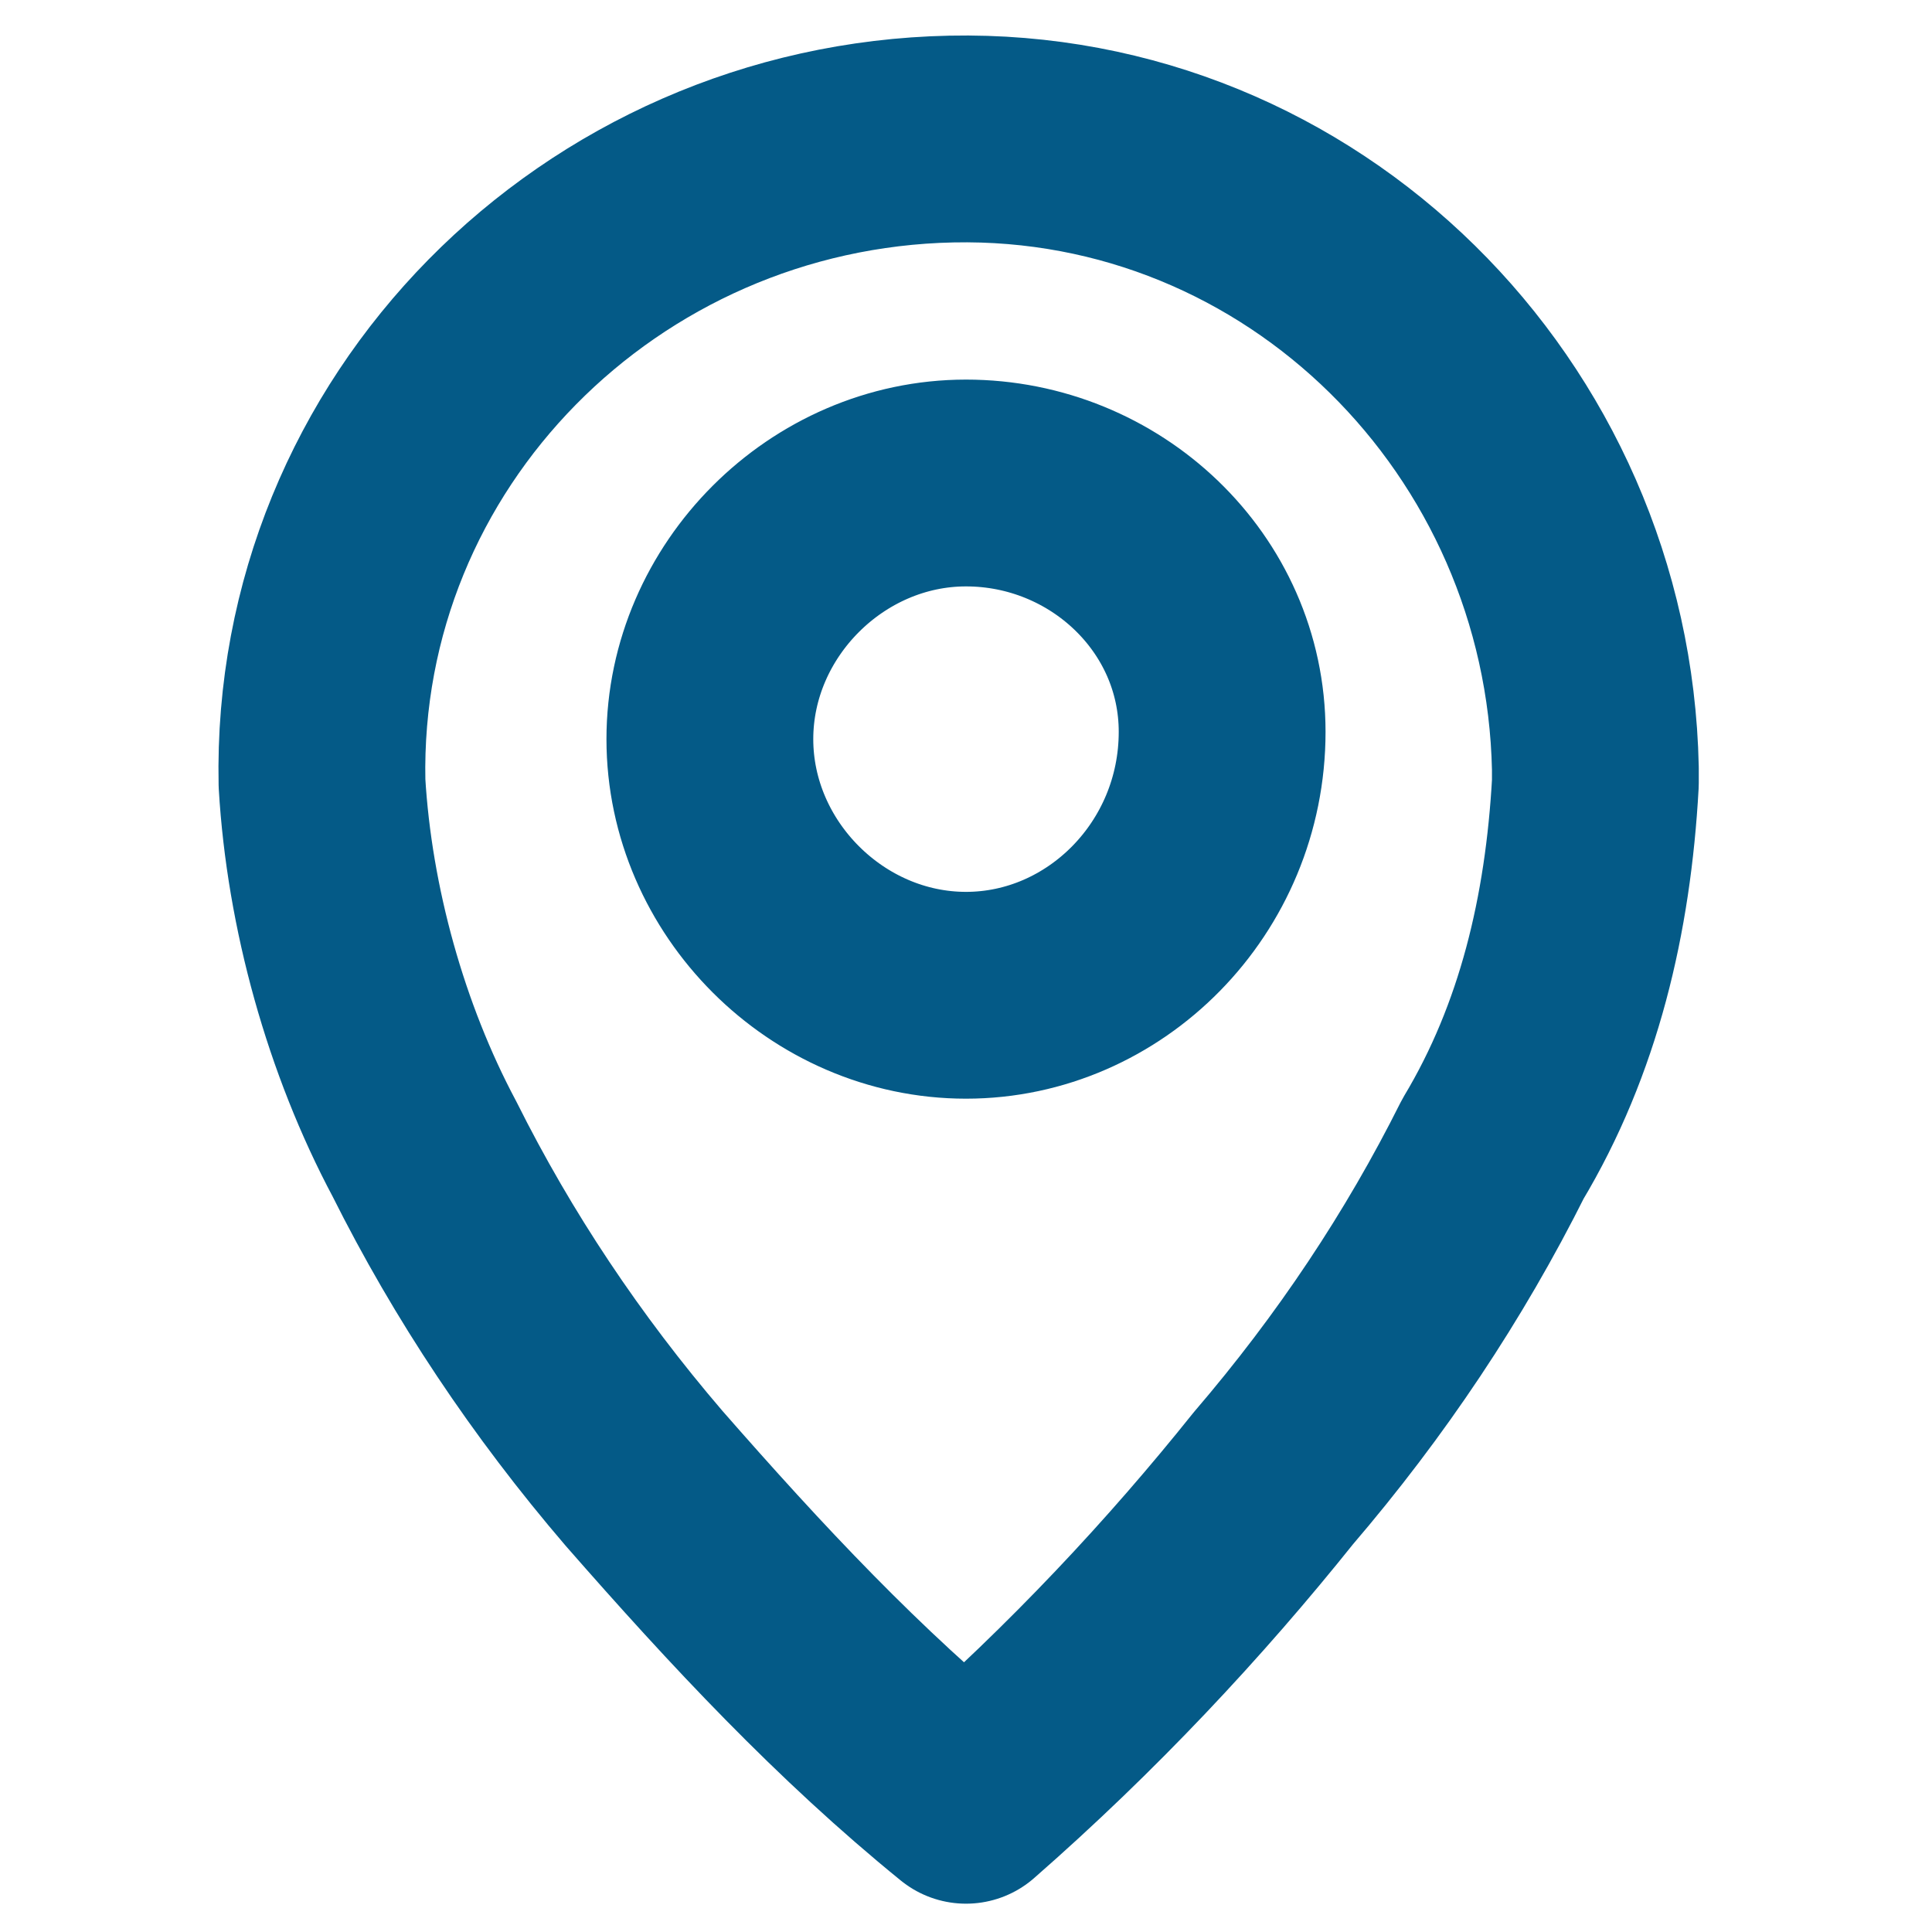
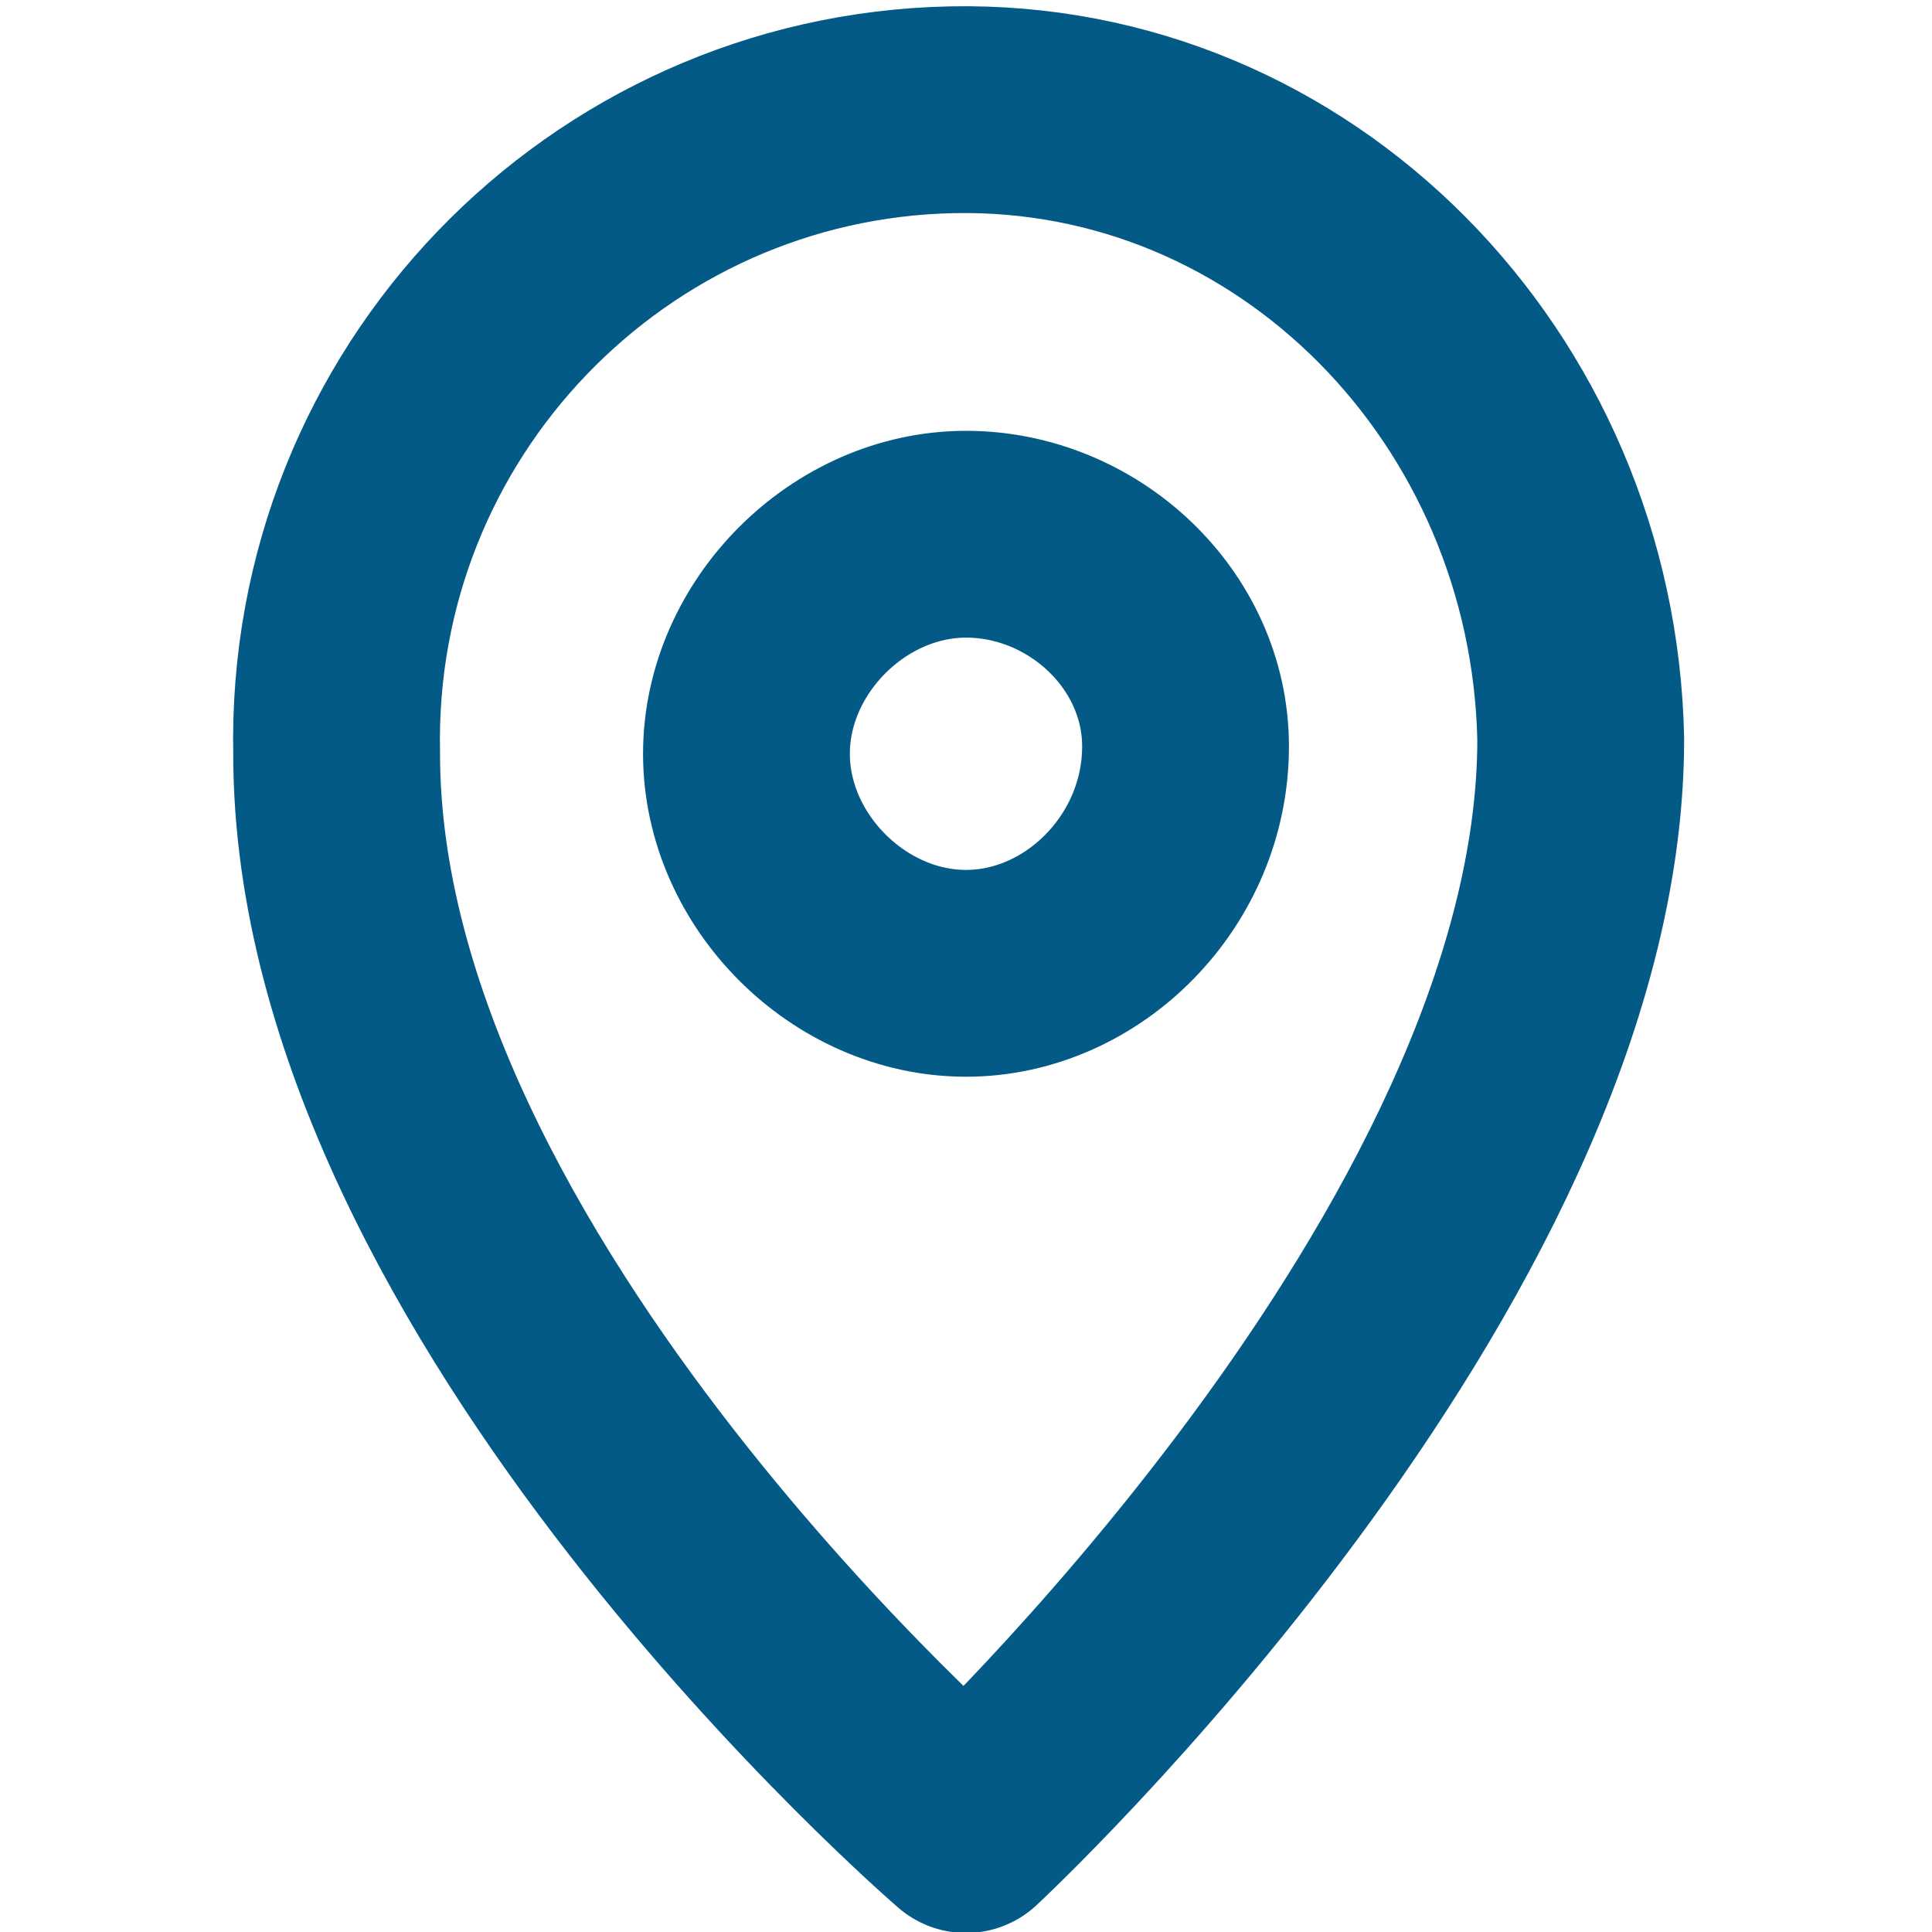
<svg xmlns="http://www.w3.org/2000/svg" version="1.1" id="Ebene_1" x="0px" y="0px" viewBox="0 0 26.4 26.4" style="enable-background:new 0 0 26.4 26.4;" xml:space="preserve">
  <style type="text/css">
	.st0{fill:none;stroke:#045A87;stroke-width:2.826;stroke-linecap:round;stroke-linejoin:round;}
</style>
-   <g id="Komponente_158_15" transform="translate(1 1)">
-     <path id="Differenzmenge_2" class="st0" d="M12.2,23.6L12.2,23.6c-1.6-1.3-3-2.8-4.4-4.4c-1.2-1.4-2.2-2.9-3-4.5   c-0.8-1.5-1.3-3.3-1.4-5c-0.1-4.8,3.8-8.7,8.6-8.8c4.8-0.1,8.7,3.8,8.8,8.6c0,0.1,0,0.1,0,0.2c-0.1,1.8-0.5,3.5-1.4,5   c-0.8,1.6-1.8,3.1-3,4.5C15.2,20.7,13.8,22.2,12.2,23.6L12.2,23.6z M12.2,5.6c-1.9,0-3.5,1.6-3.5,3.5s1.6,3.5,3.5,3.5   S15.7,11,15.7,9l0,0C15.7,7.1,14.1,5.6,12.2,5.6z" />
-   </g>
+   <path id="Differenzmenge_2" class="st0" d="M4.6,10.3C4.5,5.5,8.3,1.6,13,1.5c4.7-0.1,8.5,3.8,8.6,8.6c0,7.1-8.4,14.9-8.4,14.9  S4.6,17.6,4.6,10.3z M13.2,7.3c-1.6,0-3,1.4-3,3s1.4,3,3,3s3-1.4,3-3.1l0,0C16.2,8.6,14.8,7.3,13.2,7.3z" />
</svg>
